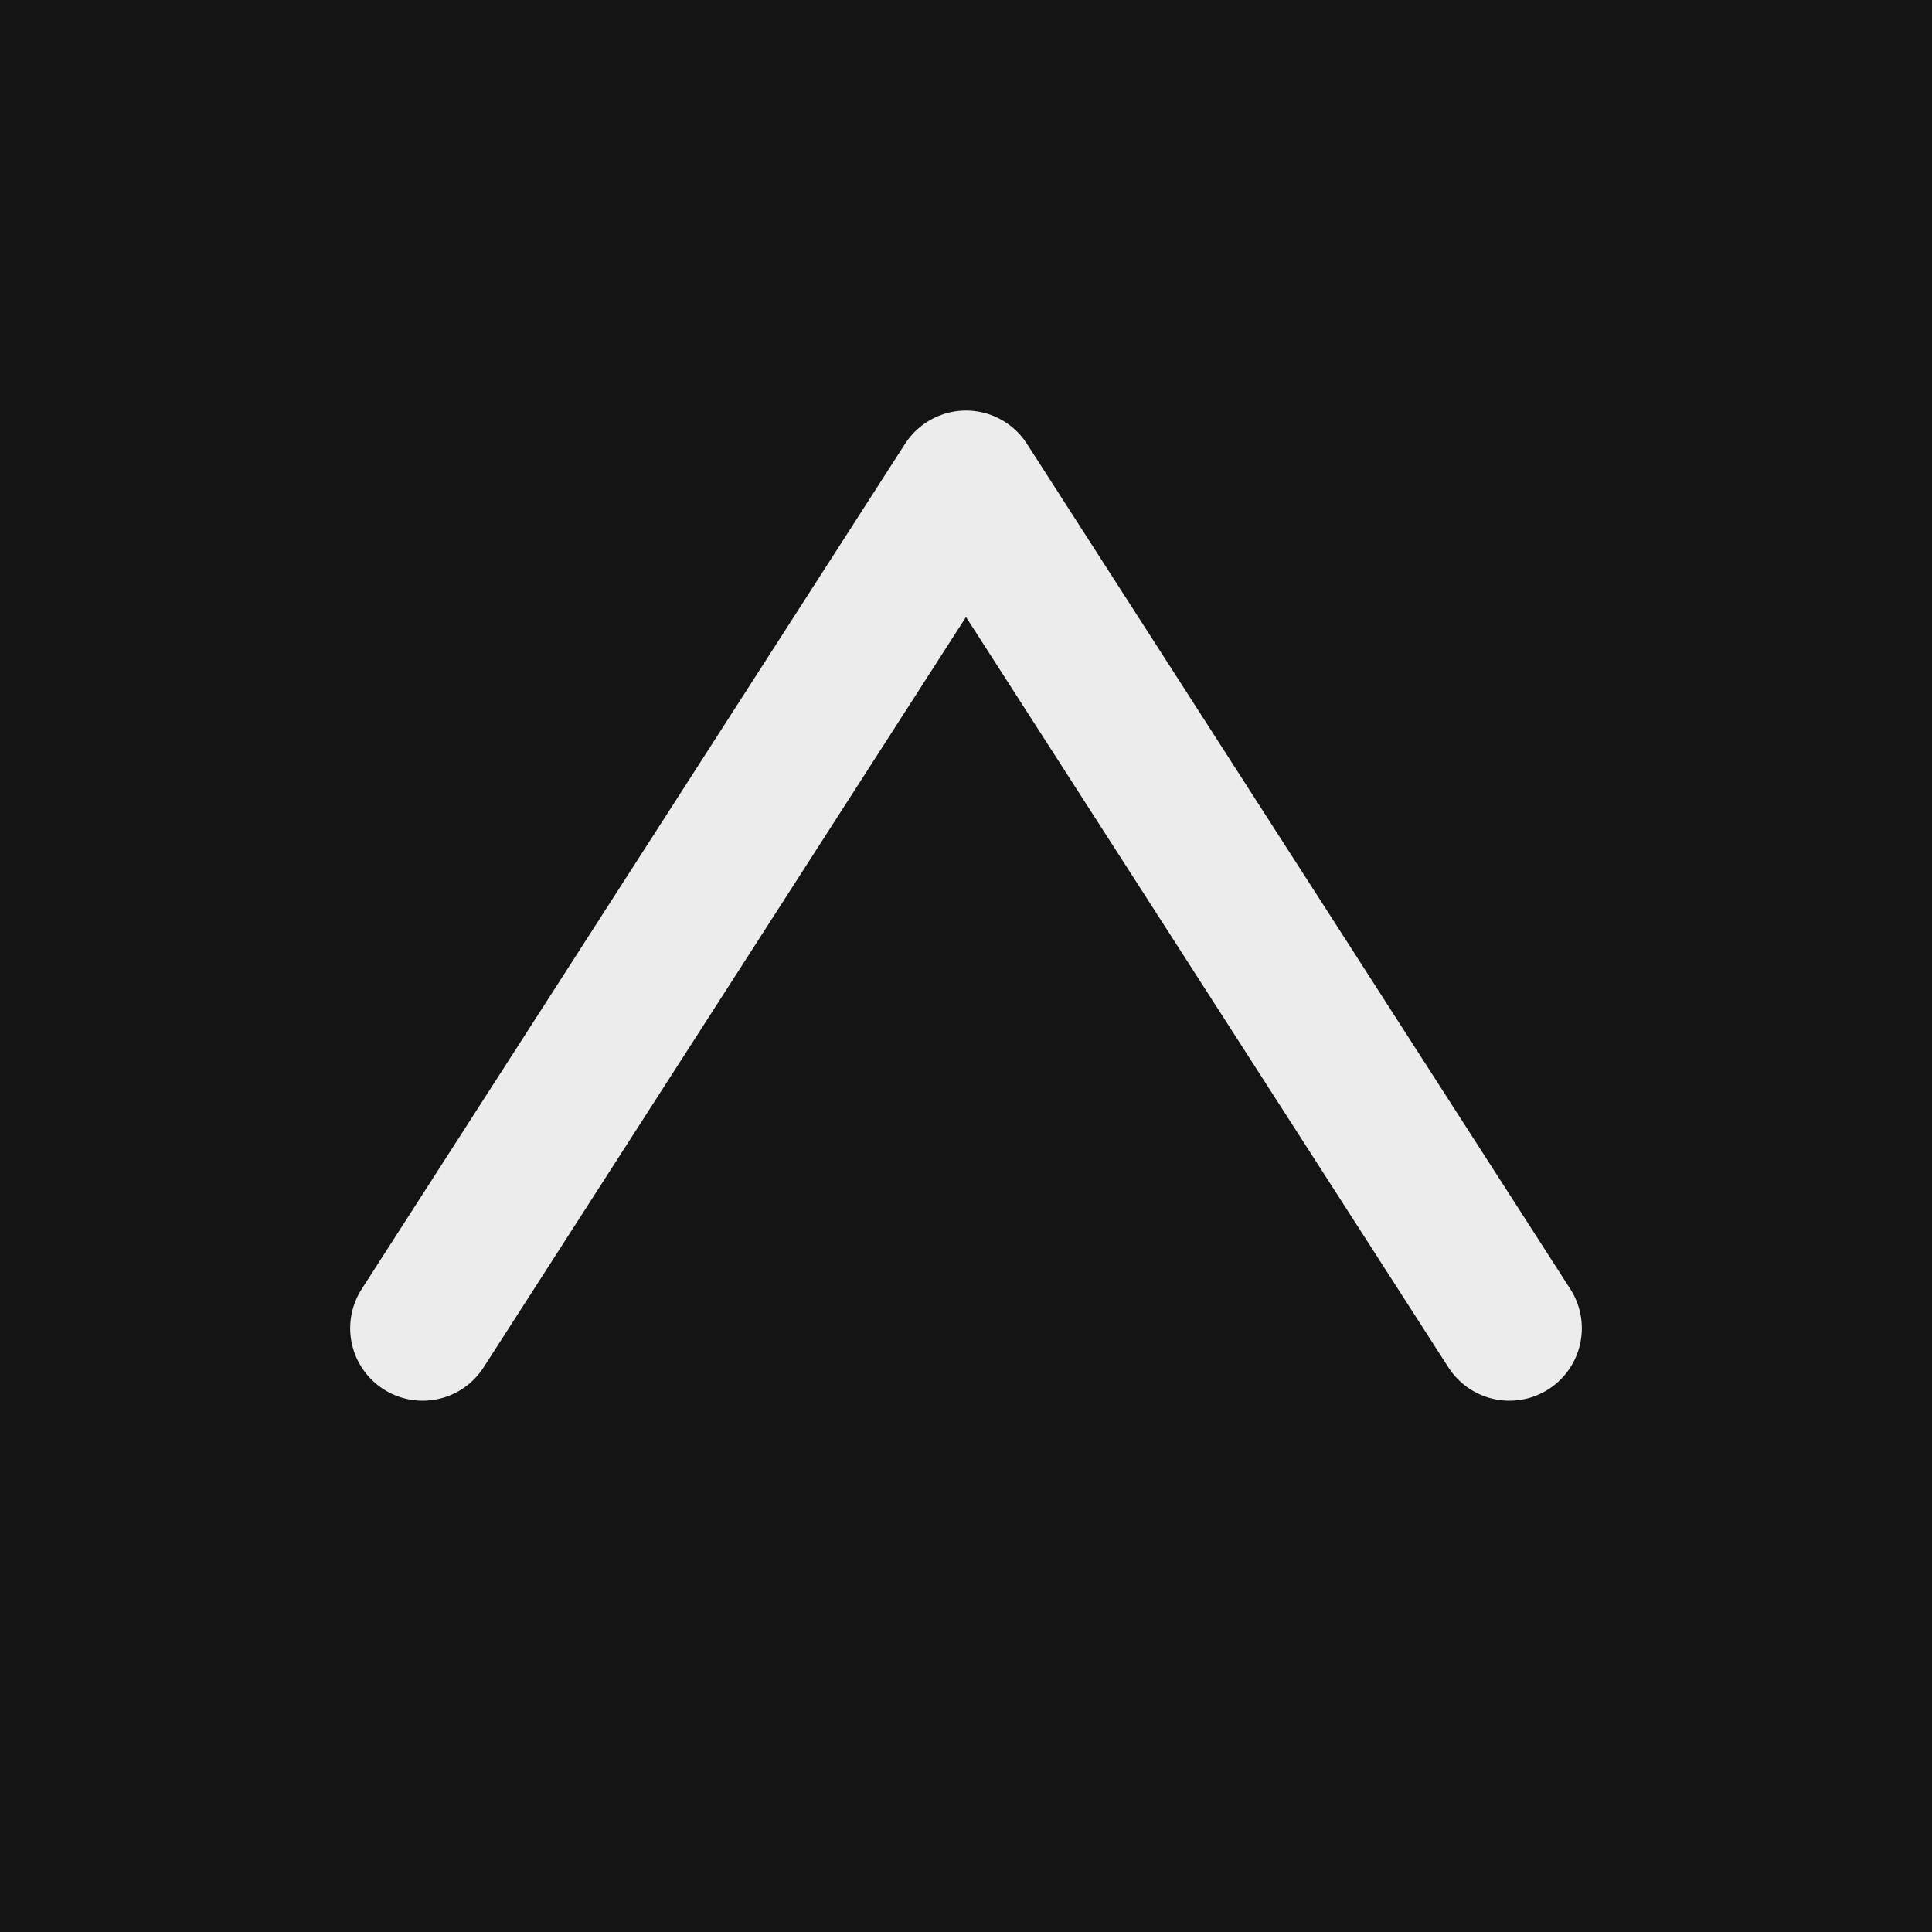
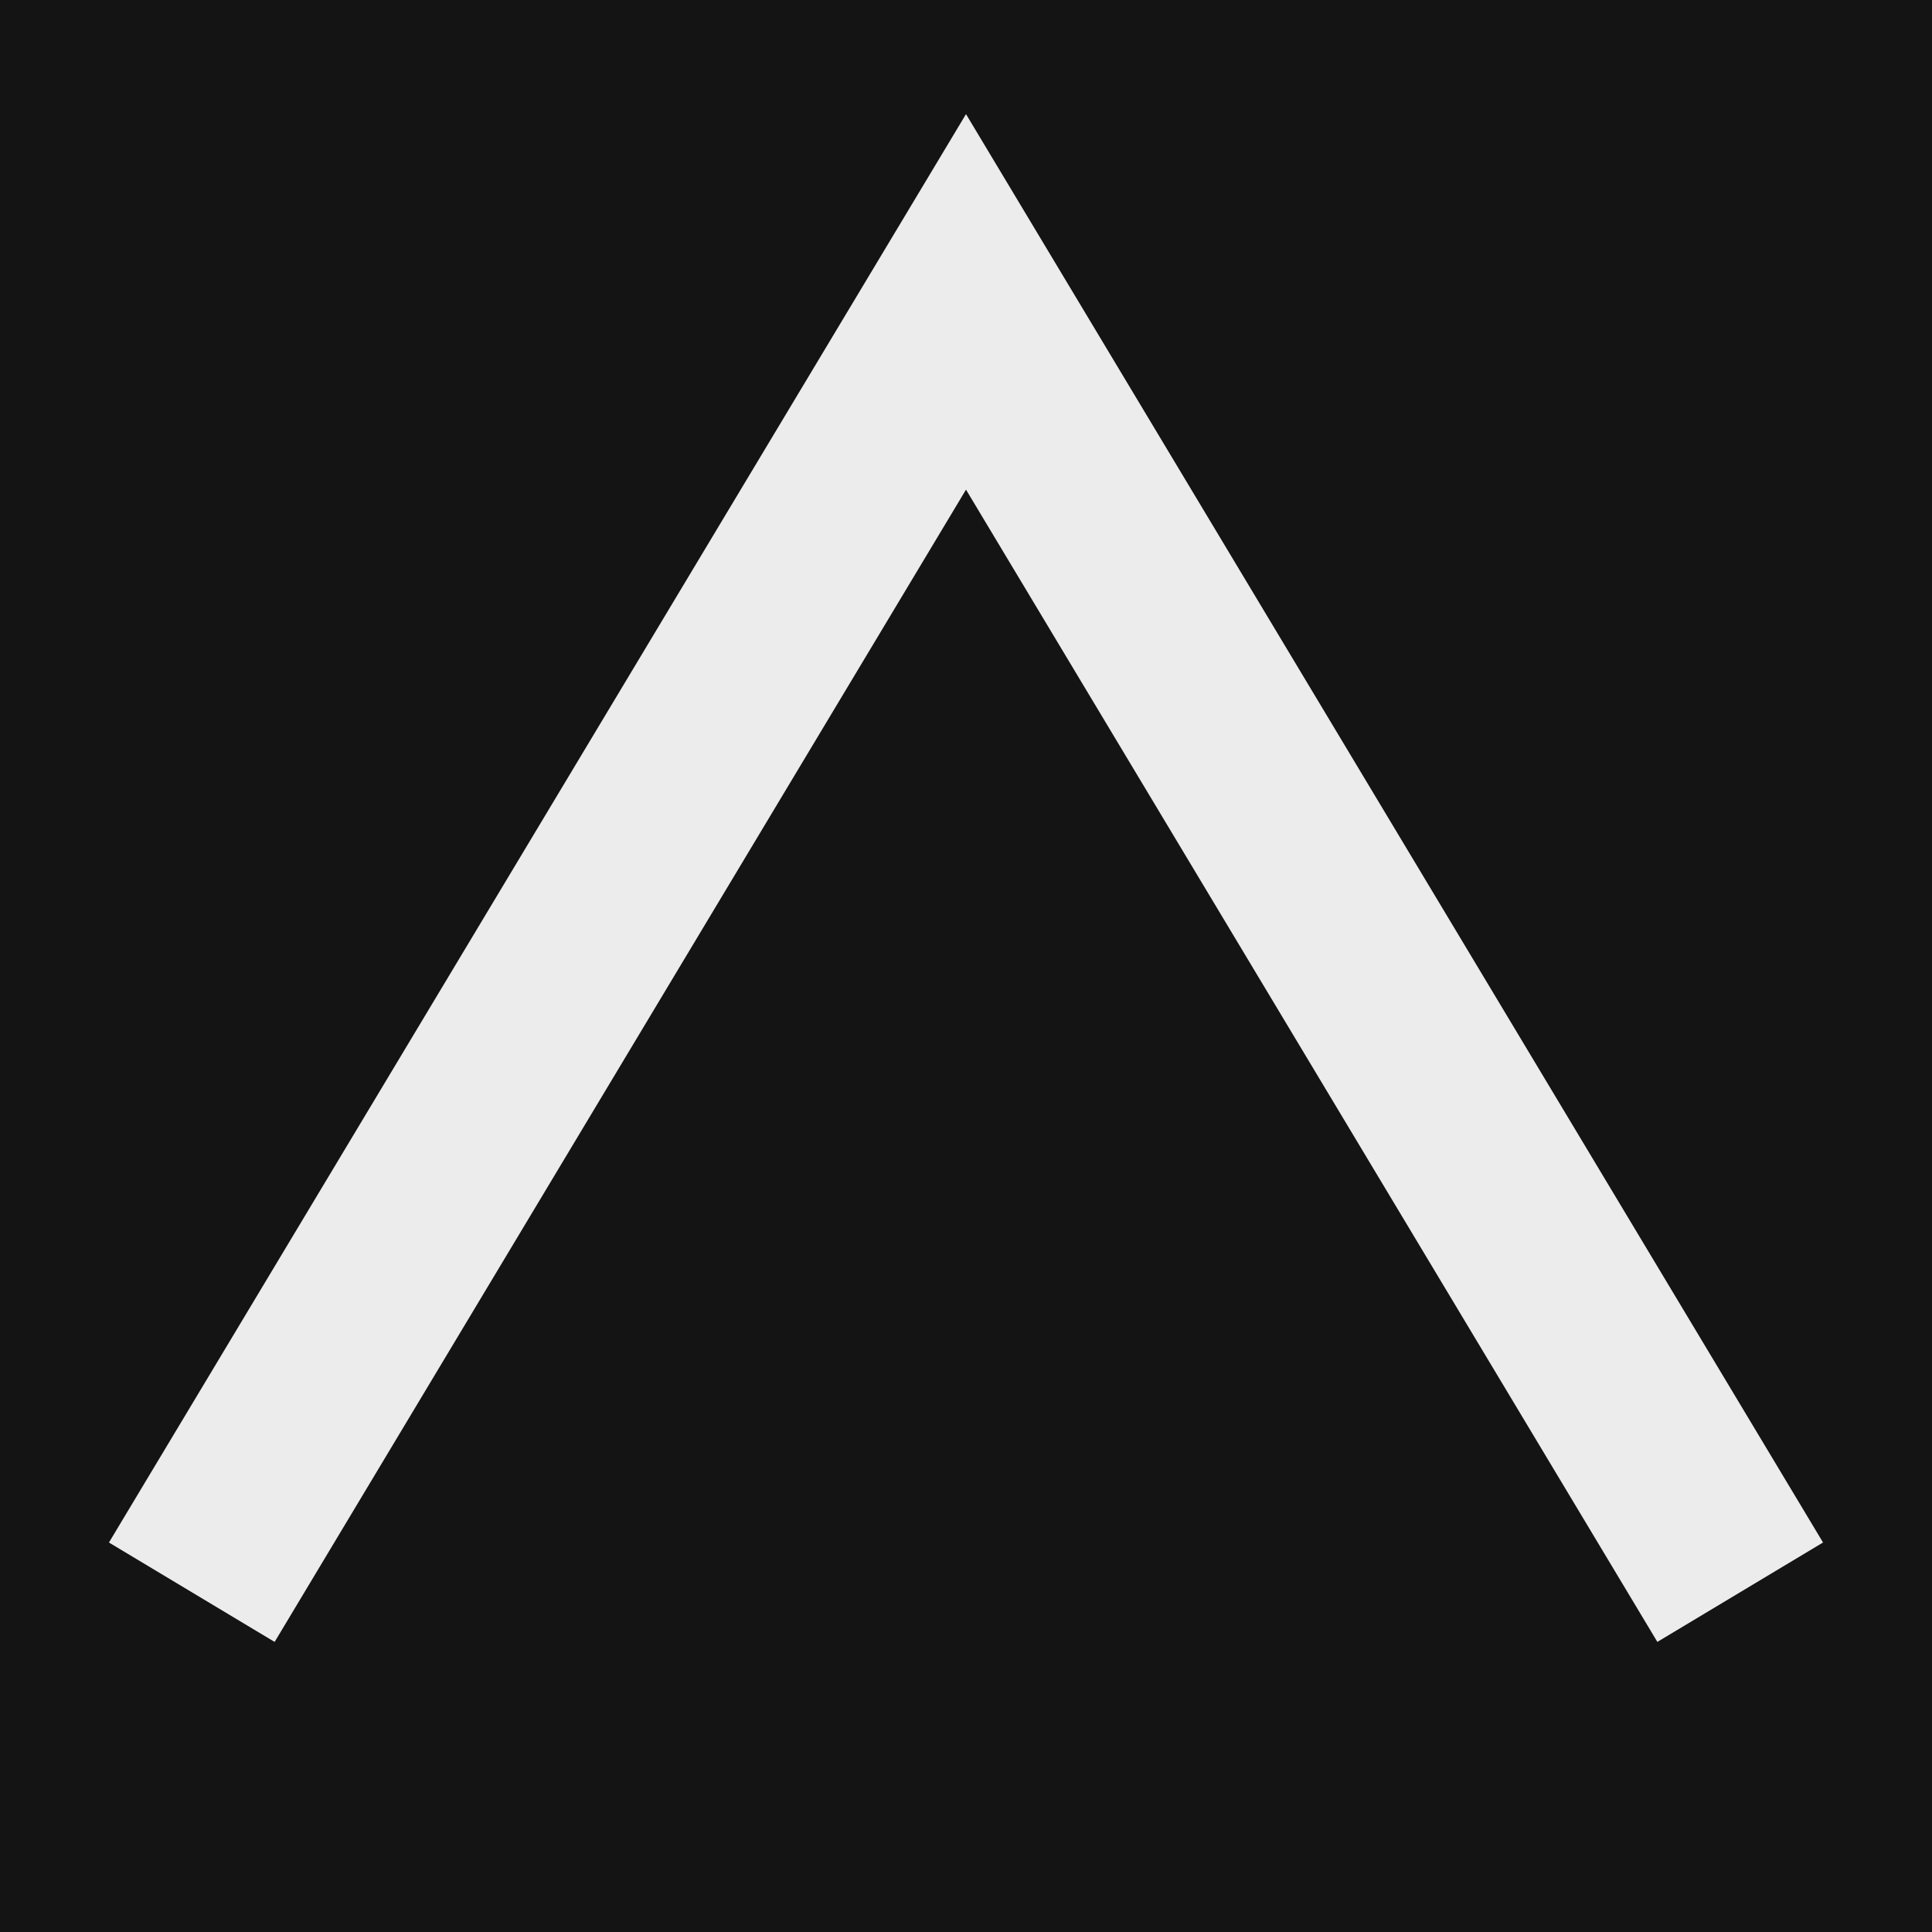
<svg xmlns="http://www.w3.org/2000/svg" viewBox="0 0 32 32">
  <rect width="32" height="32" fill="#141414" />
-   <path d="M7 22 L16 8 L25 22" fill="none" stroke="#ececec" stroke-width="2.4" stroke-linecap="round" stroke-linejoin="round" />
+   <path d="M4 25 L16 5 L28 25" fill="none" stroke="#ececec" stroke-width="3.2" stroke-linecap="square" stroke-linejoin="miter" />
</svg>
